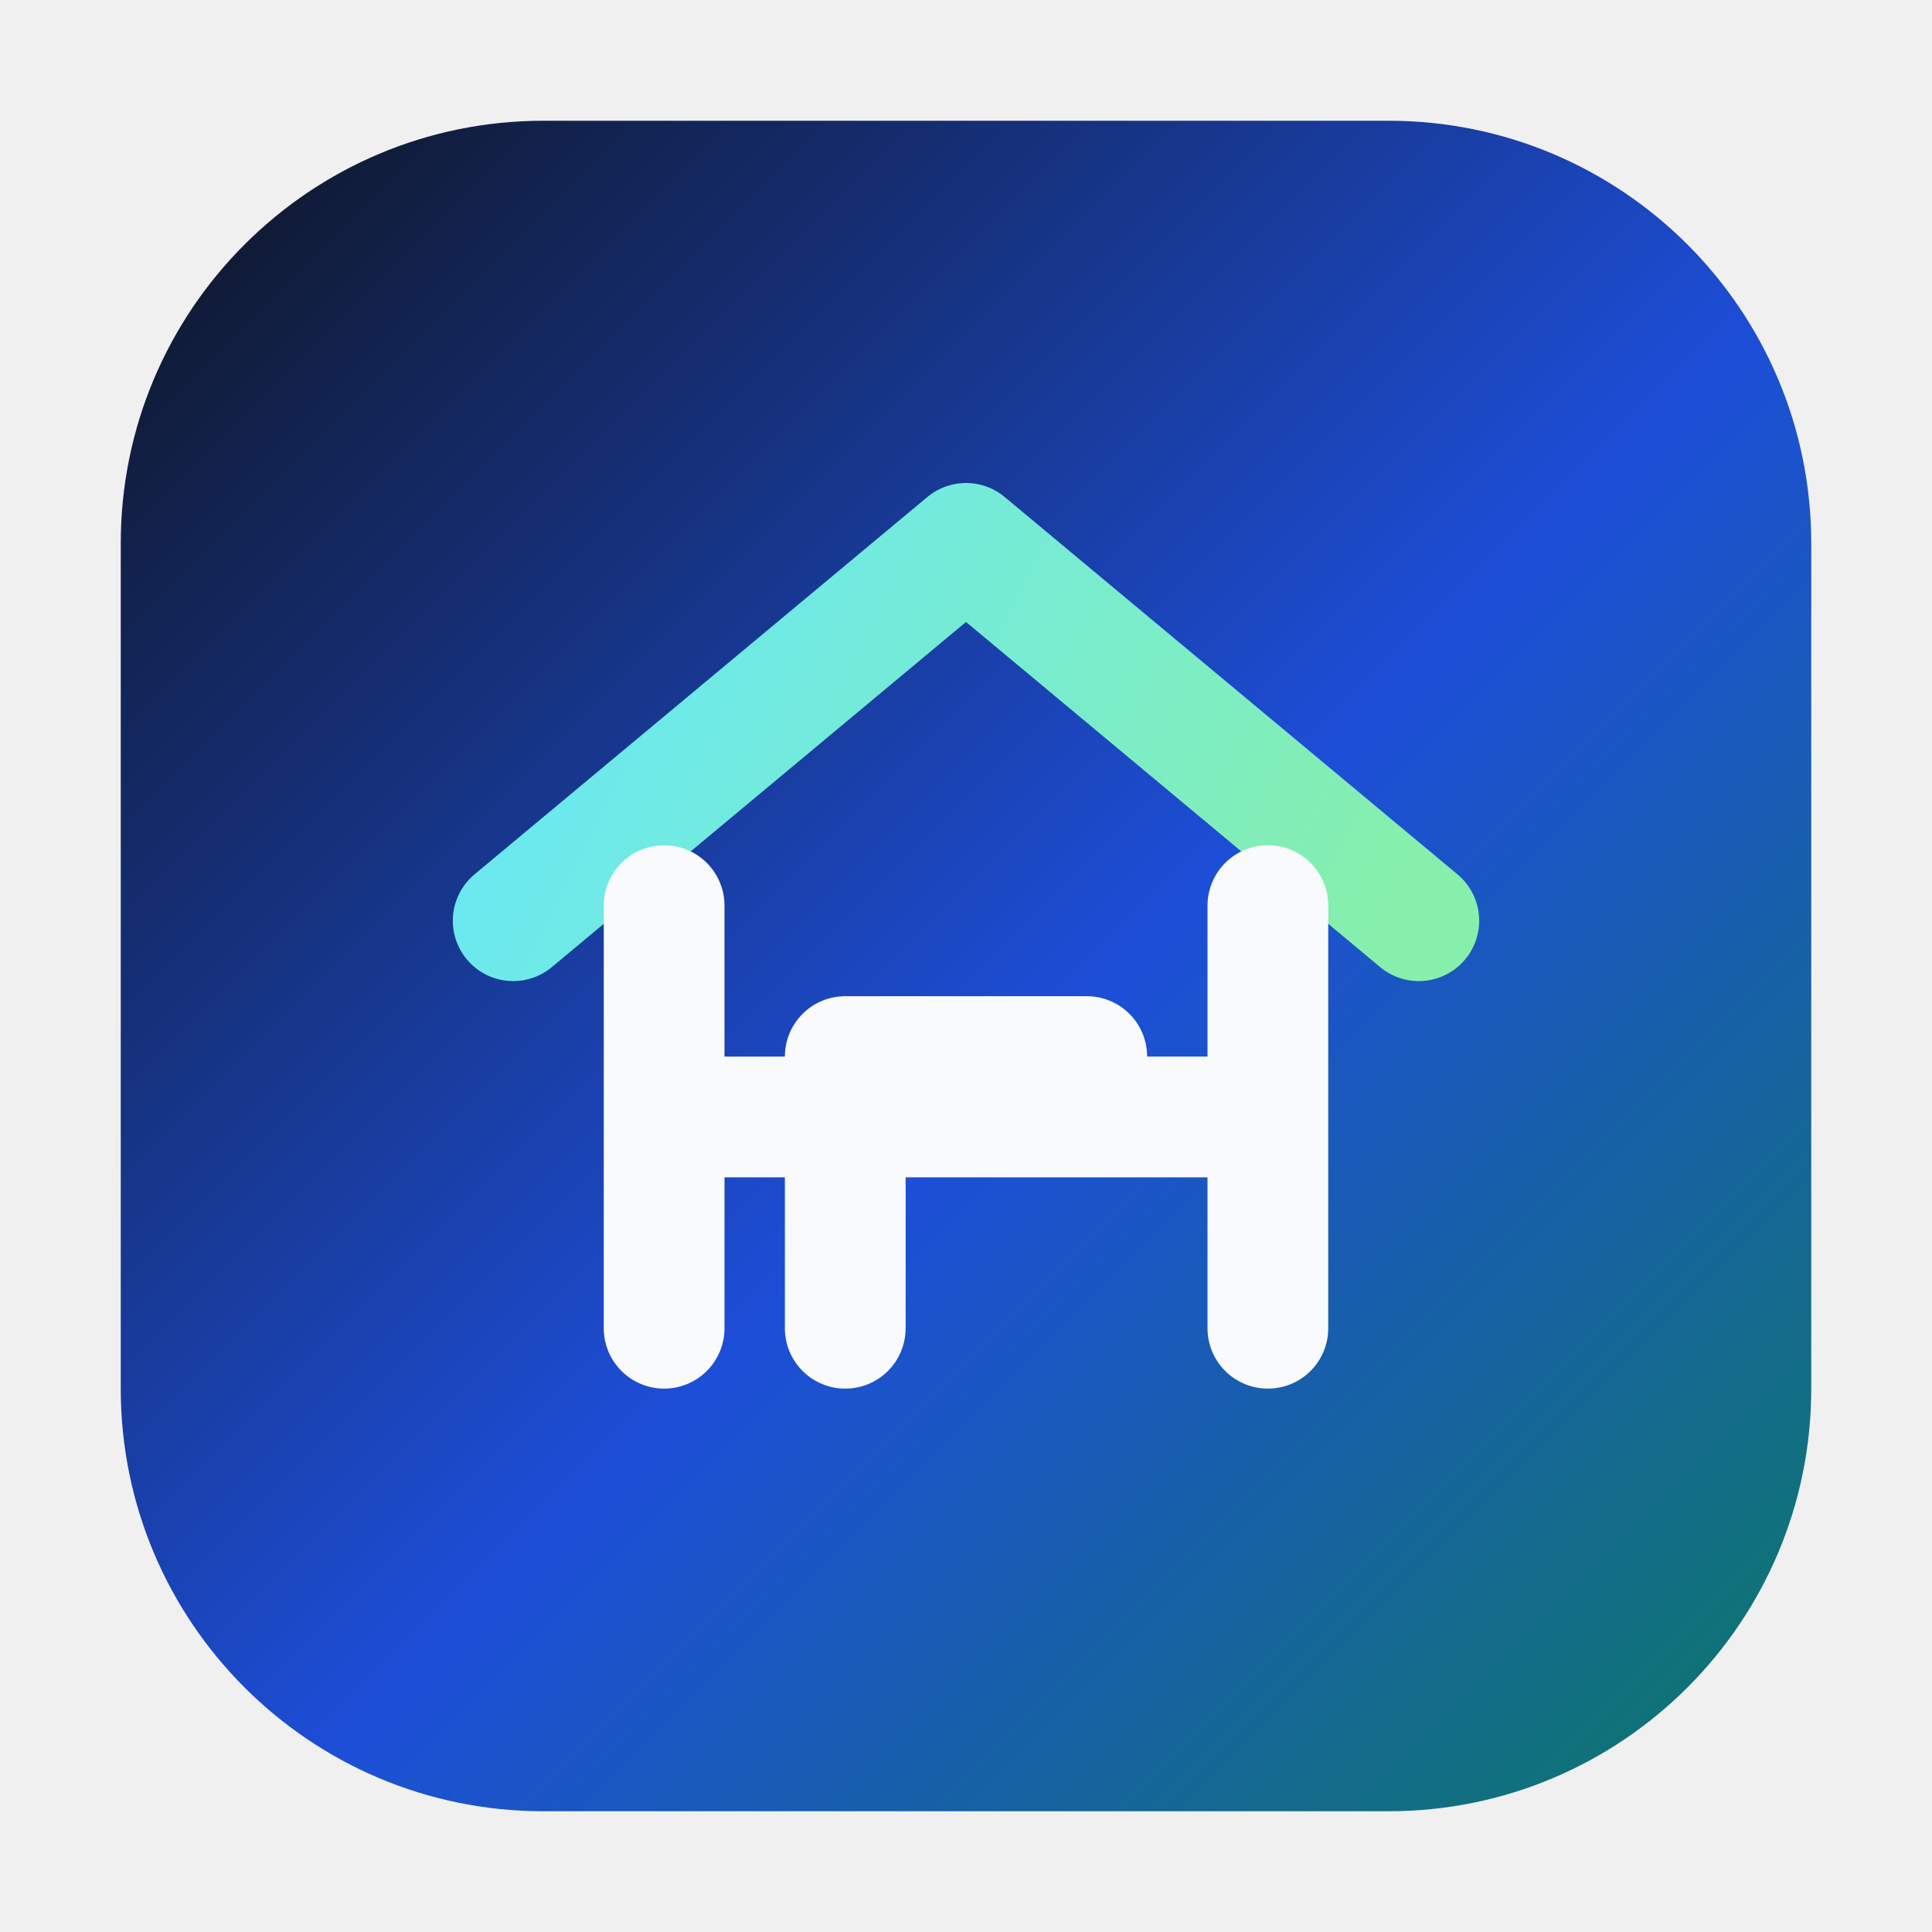
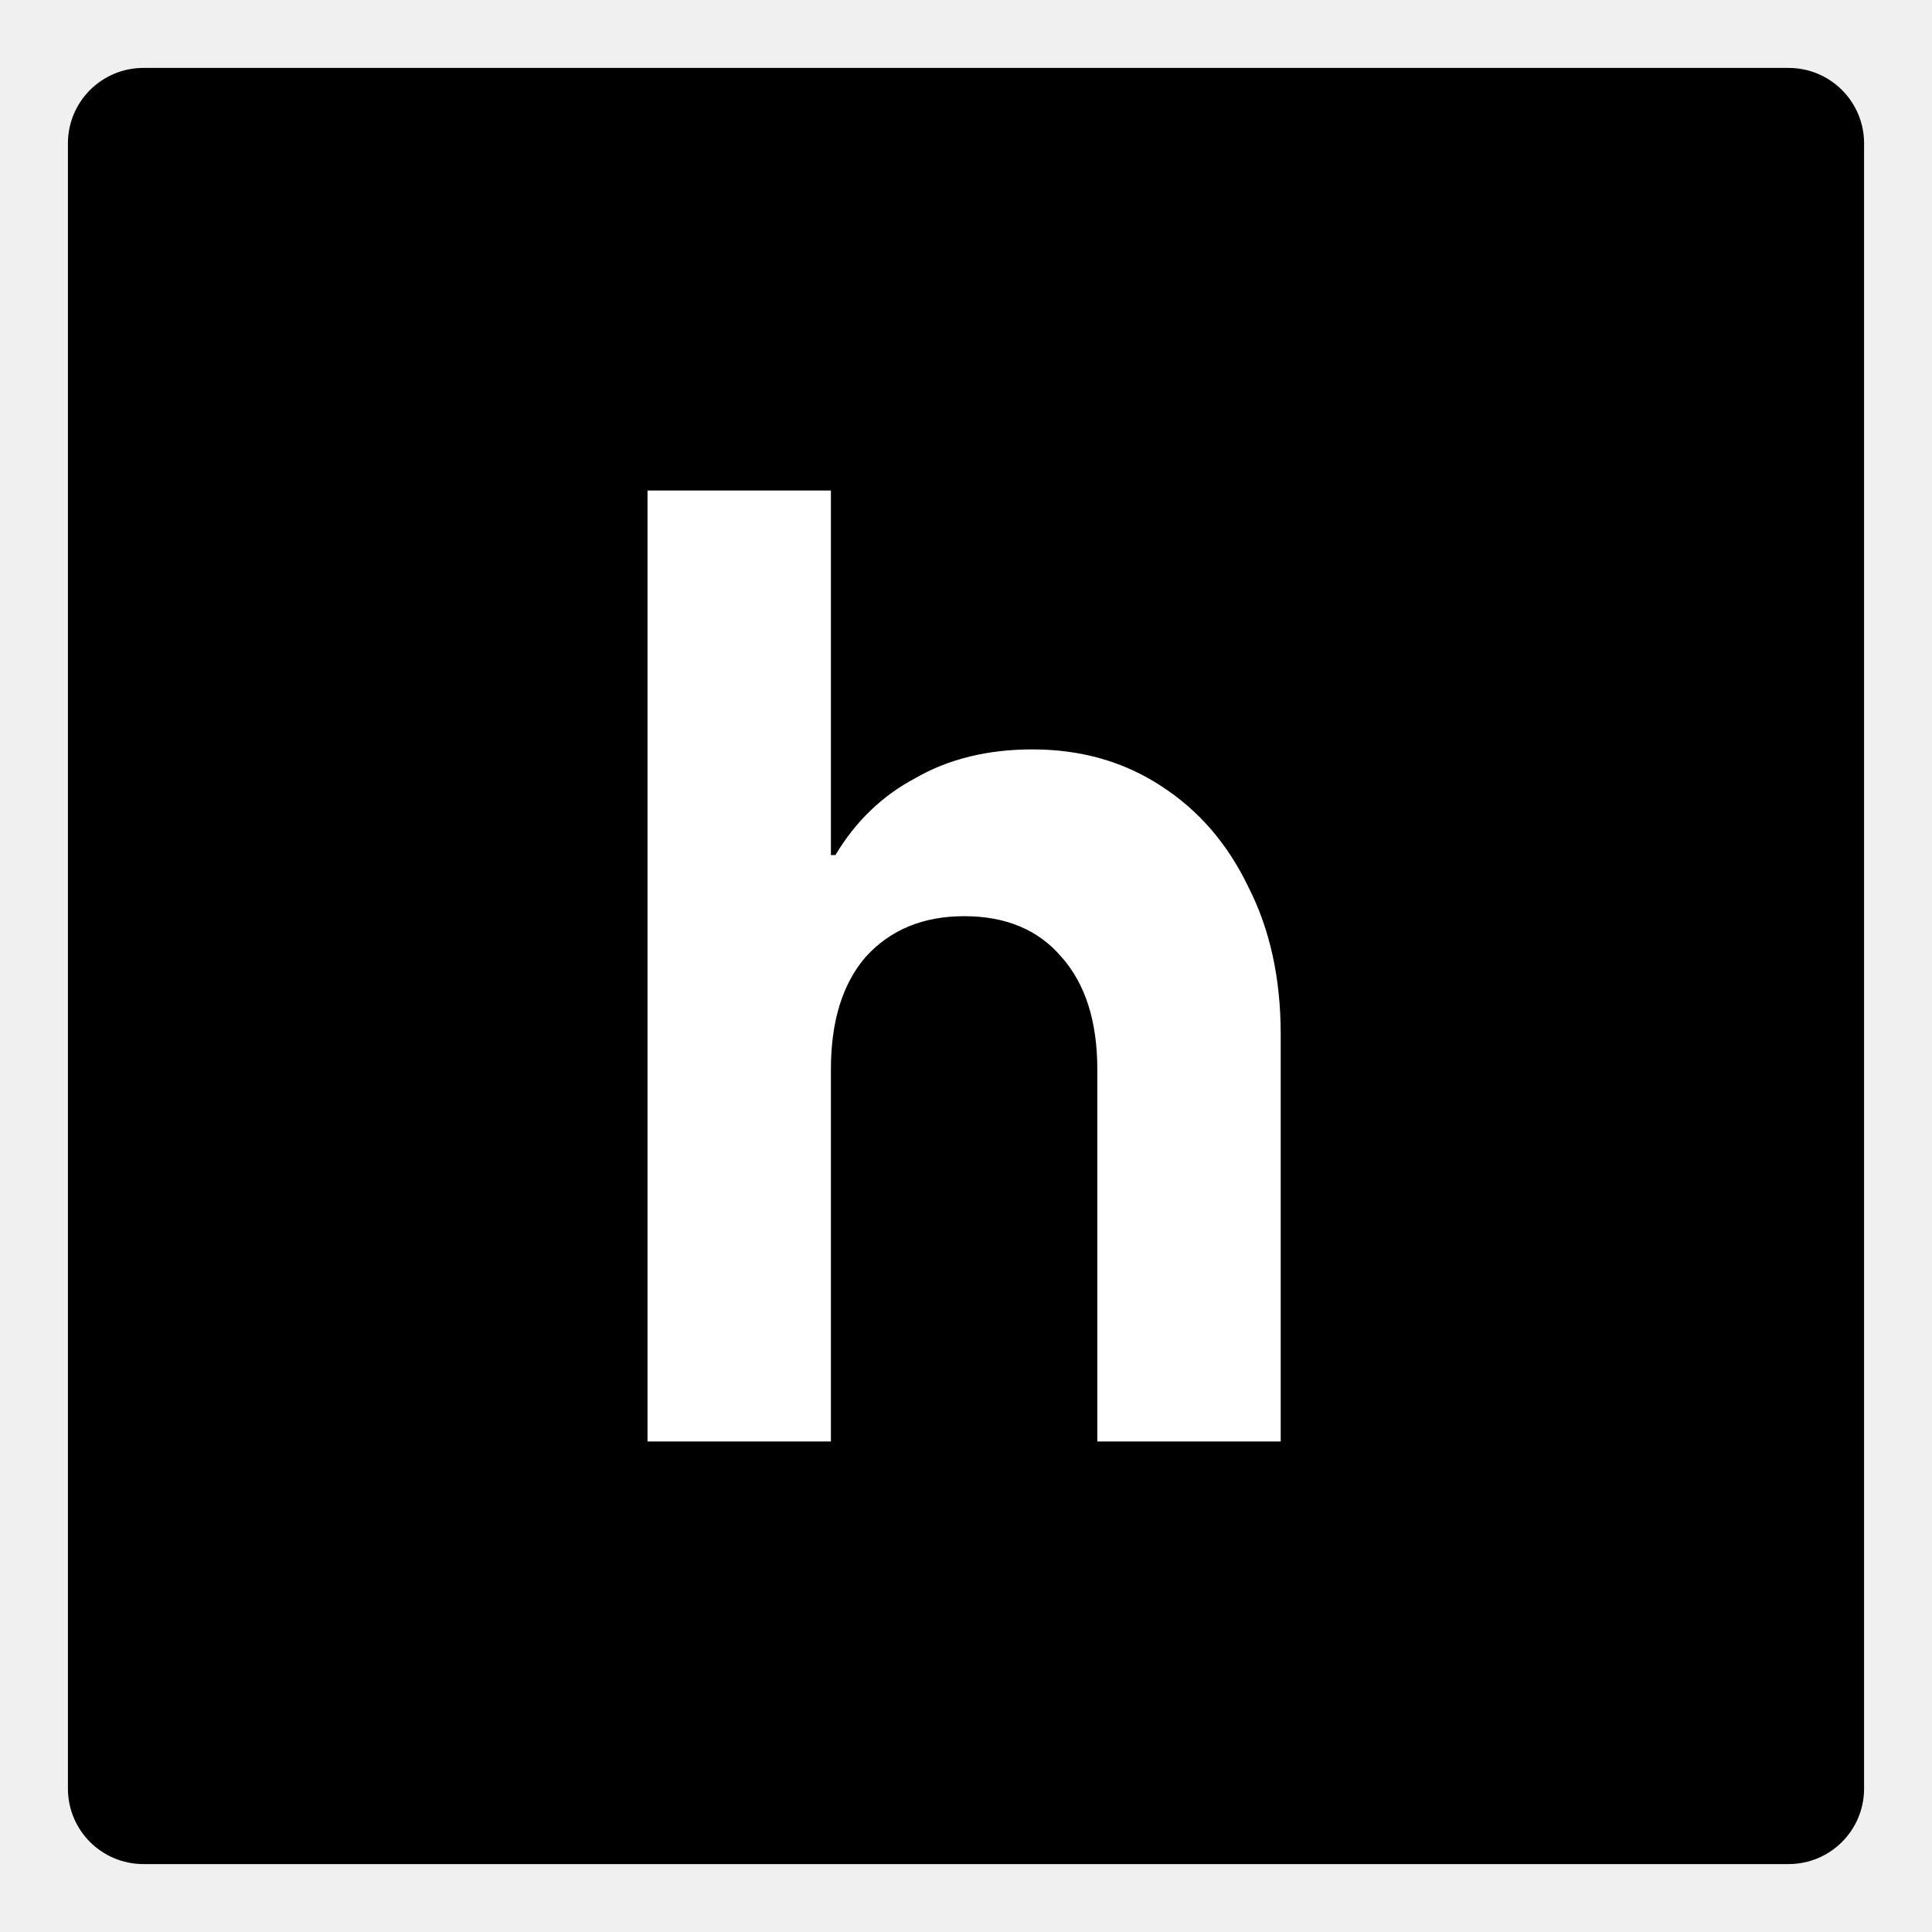
- <svg xmlns="http://www.w3.org/2000/svg" viewBox="0 0 64 64" role="img" aria-label="ho starter kit">
-   <defs>
-     <linearGradient id="hsk-bg" x1="6" y1="6" x2="58" y2="58" gradientUnits="userSpaceOnUse">
-       <stop offset="0" stop-color="#0f172a" />
-       <stop offset="0.55" stop-color="#1d4ed8" />
-       <stop offset="1" stop-color="#0f766e" />
-     </linearGradient>
-     <linearGradient id="hsk-roof" x1="18" y1="16" x2="46" y2="30" gradientUnits="userSpaceOnUse">
-       <stop offset="0" stop-color="#67e8f9" />
-       <stop offset="1" stop-color="#86efac" />
-     </linearGradient>
-   </defs>
-   <rect x="4" y="4" width="56" height="56" rx="14" fill="url(#hsk-bg)" />
-   <path d="M17 30.5 32 18l15 12.5" fill="none" stroke="url(#hsk-roof)" stroke-linecap="round" stroke-linejoin="round" stroke-width="4" />
-   <path d="M22 44V30m20 14V30m-20 7h20" fill="none" stroke="#f8fafc" stroke-linecap="round" stroke-linejoin="round" stroke-width="4" />
-   <path d="M28 44V35h8" fill="none" stroke="#f8fafc" stroke-linecap="round" stroke-linejoin="round" stroke-width="4" />
+ <svg xmlns="http://www.w3.org/2000/svg" version="1.2" viewBox="0 0 512 512" width="512" height="512">
+   <style>
+ 		.s0 { fill: #000000 } 
+ 		.s1 { fill: #ffffff } 
+ 	</style>
+   <path id="Shape 4" fill-rule="evenodd" class="s0" d="m38 18h436c11.05 0 20 8.95 20 20v436c0 11.05-8.95 20-20 20h-436c-11.05 0-20-8.95-20-20v-436c0-11.05 8.95-20 20-20z" />
+   <path id="h" class="s1" aria-label="h" d="m220.2 382h-48.6v-252h48.6v96.6h1.2q8-13.4 21.2-20.4 13.2-7.6 31-7.6 19.3 0 34.1 9.7 14.9 9.6 23.1 26.7 8.6 16.8 8.6 39.1v107.9h-48.6v-98.6q0-19.1-9.5-29.8-9.2-10.8-25.8-10.8-16.3 0-26.1 10.8-9.2 10.7-9.2 29.8z" />
</svg>
